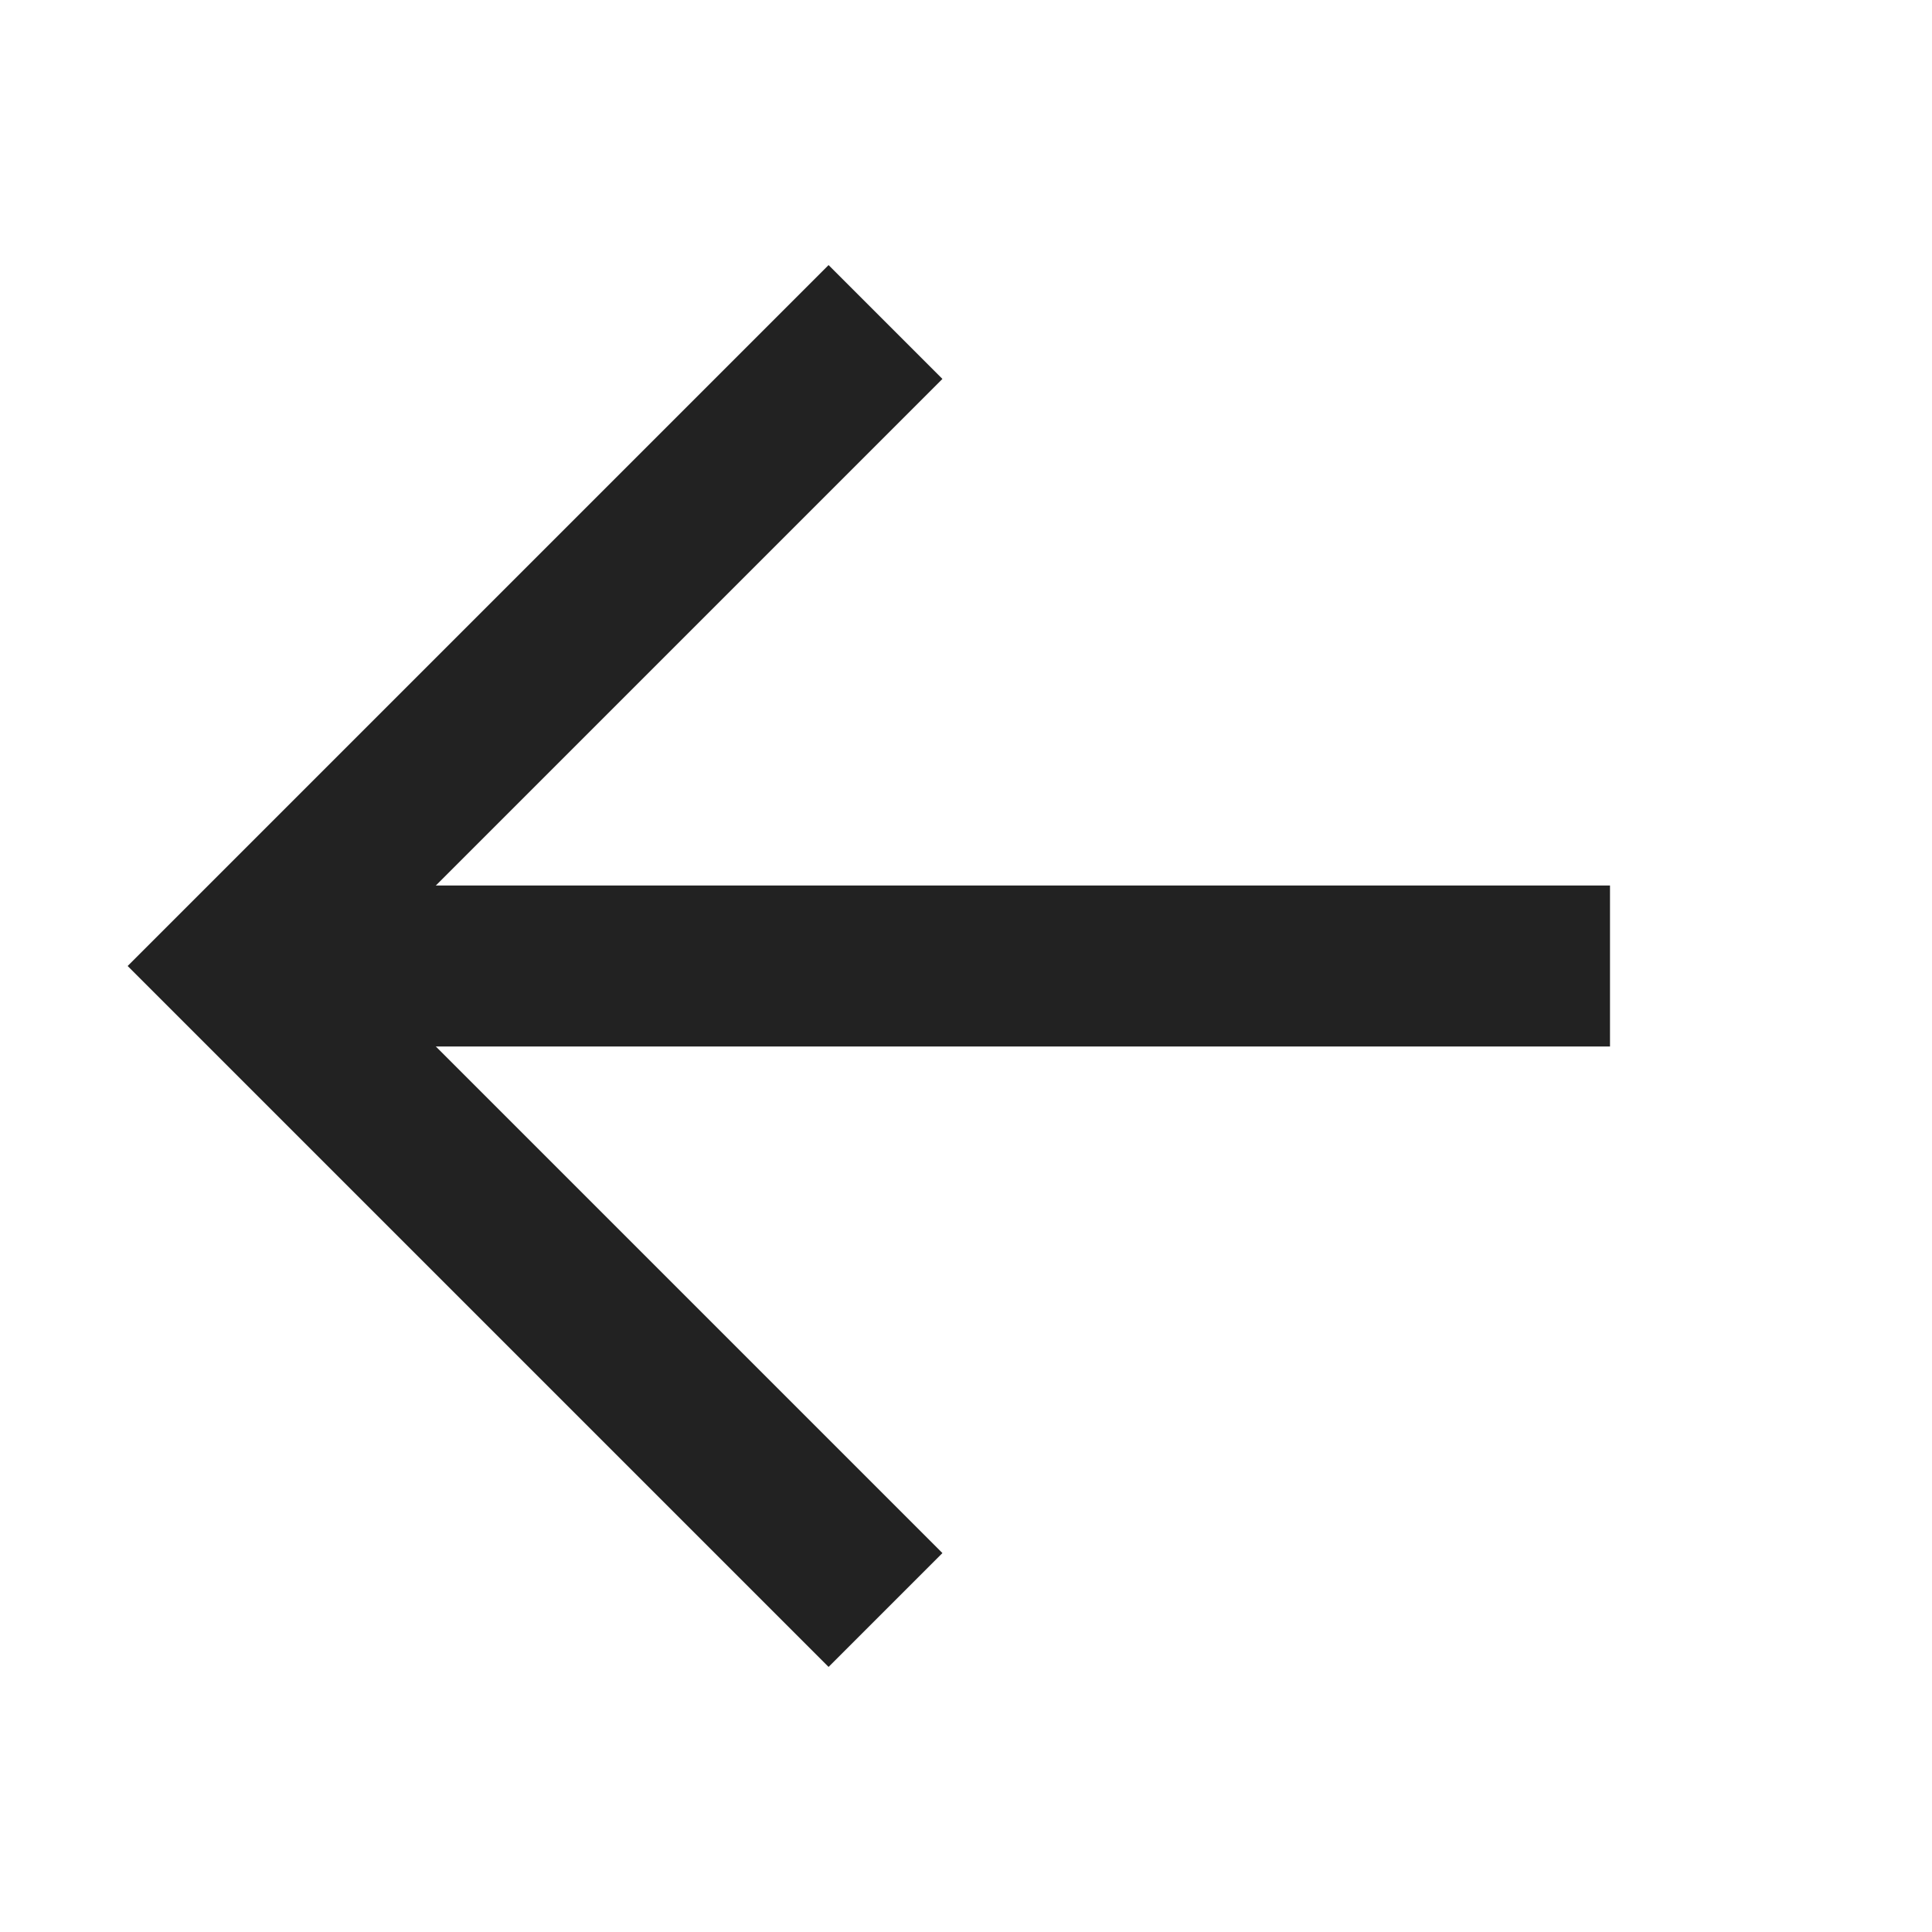
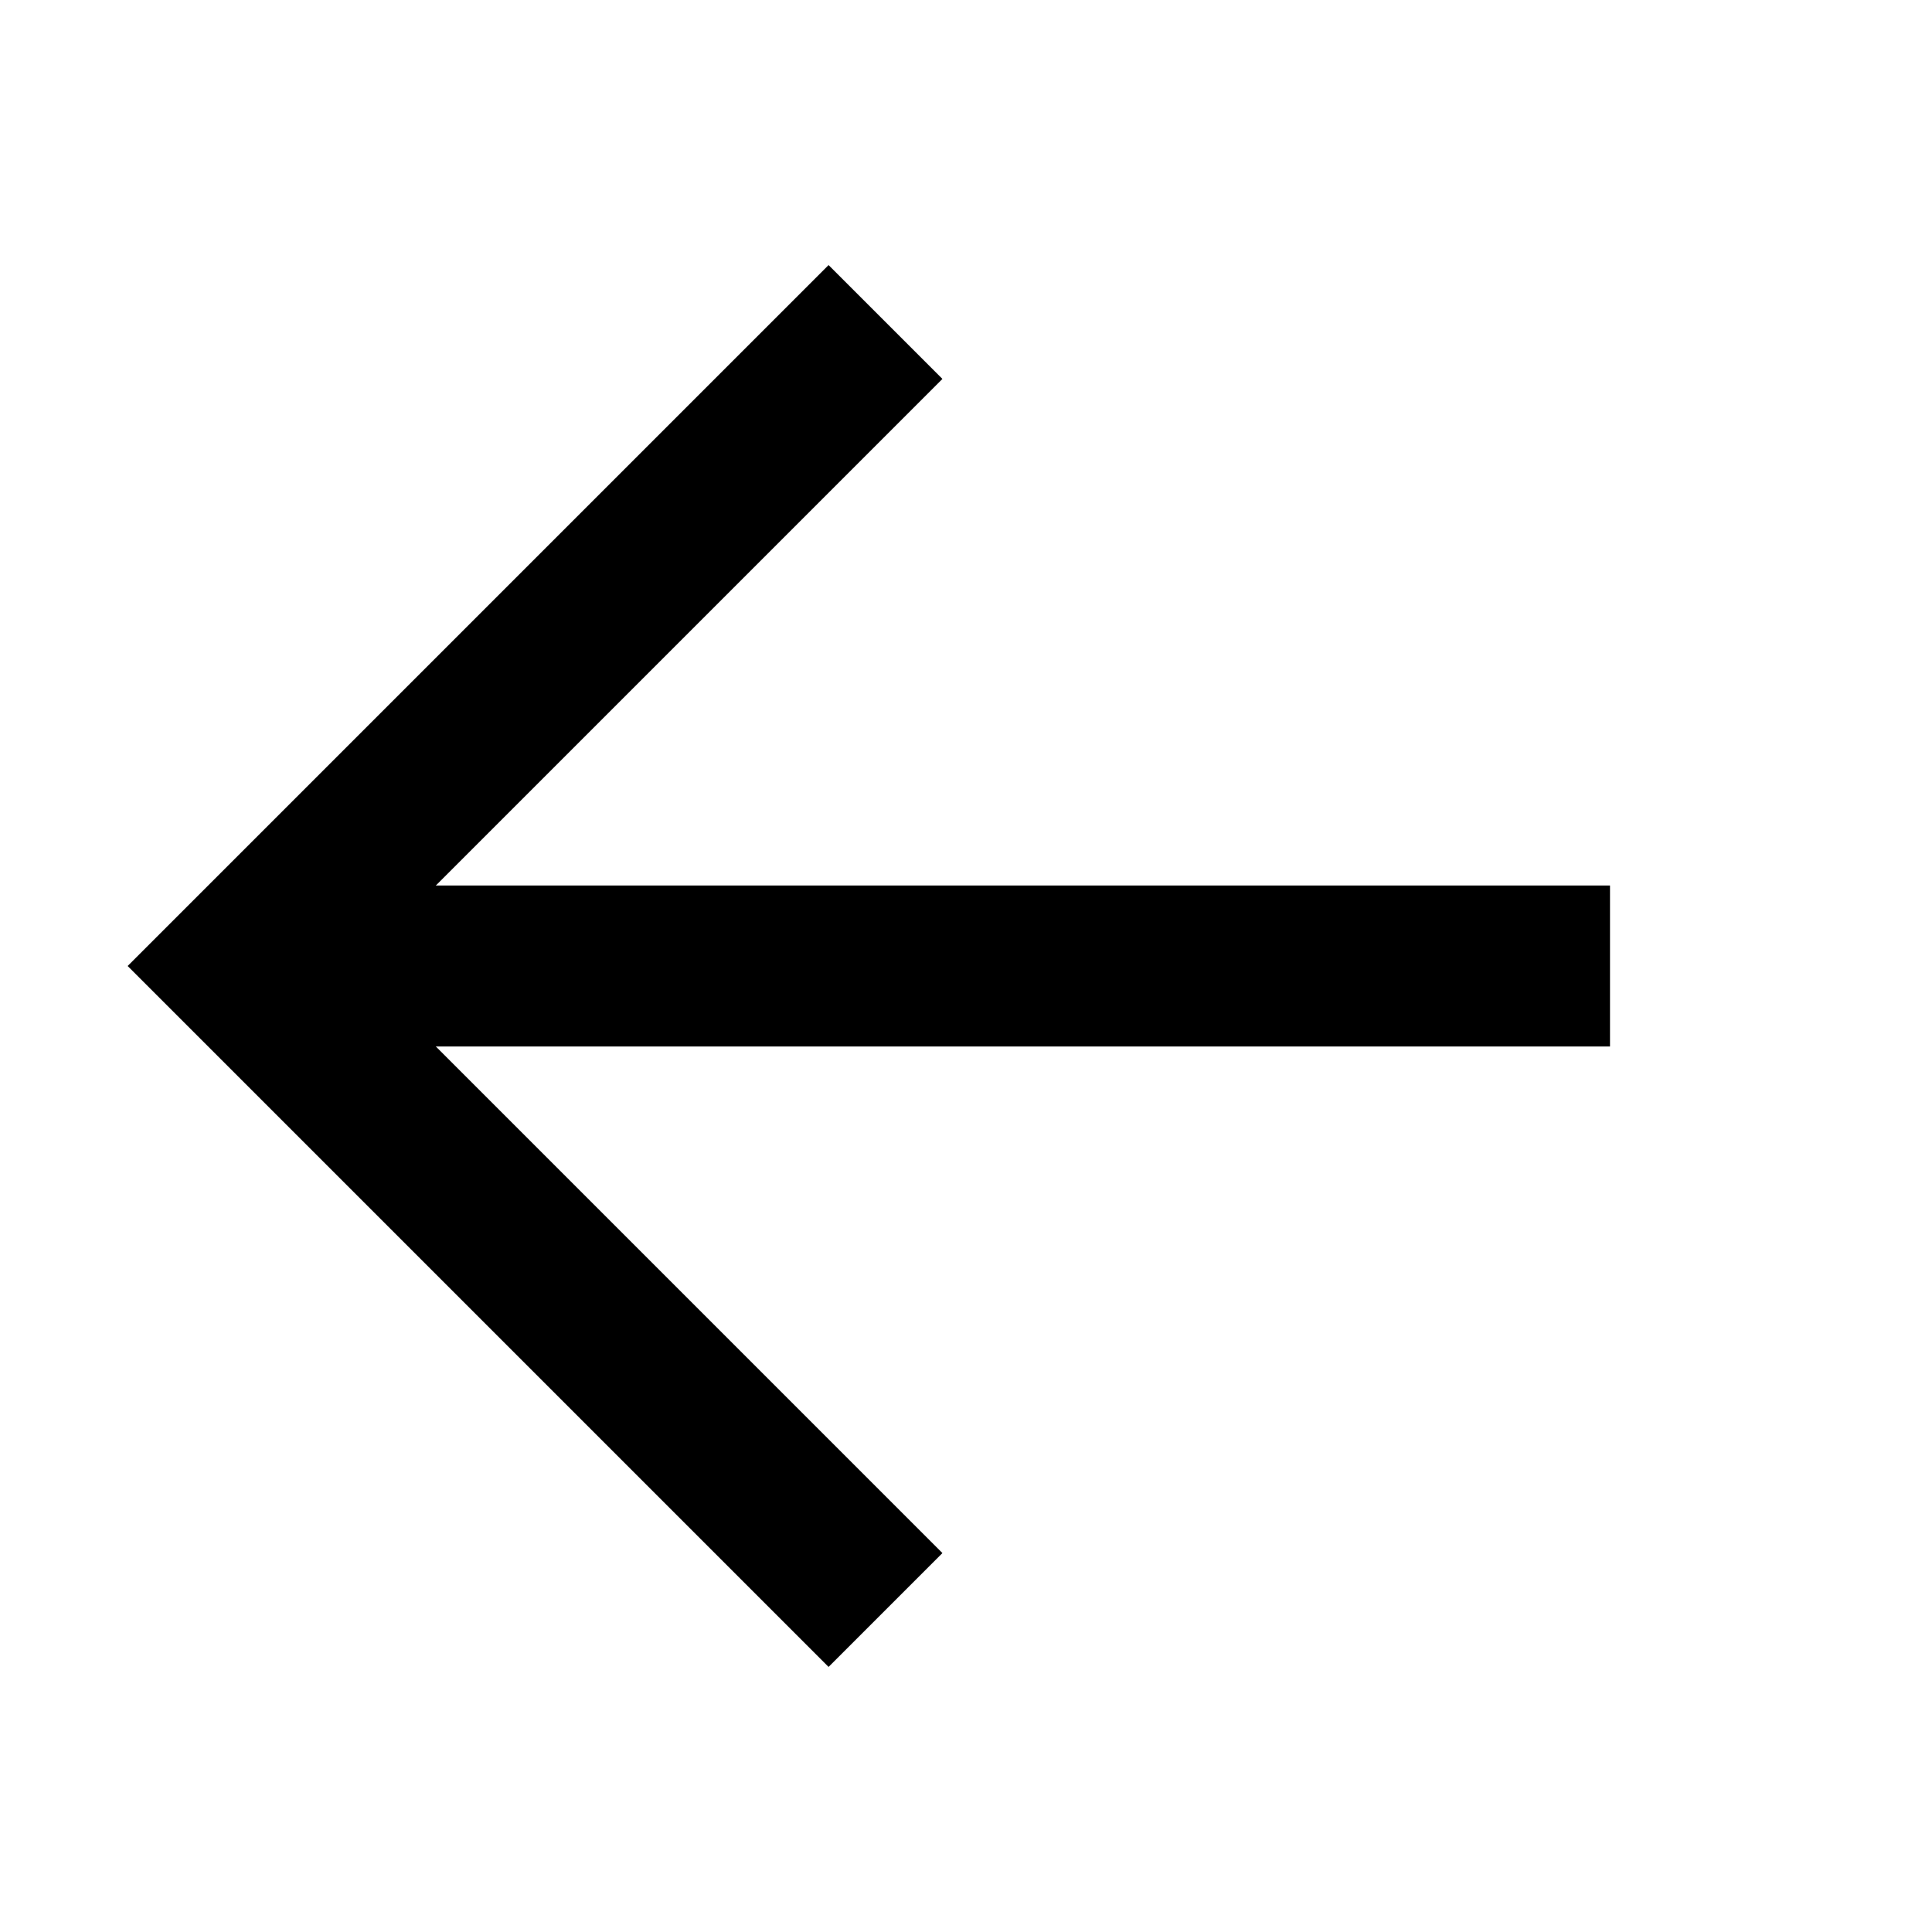
<svg xmlns="http://www.w3.org/2000/svg" width="24" height="24" viewBox="0 0 24 24" fill="none">
-   <path d="M11 4L3 12L11 20" stroke="#222222" stroke-width="2" />
-   <path d="M20 13L4 13L4 11L20 11L20 13Z" fill="#222222" />
+   <path d="M11 4L3 12L11 20" stroke="currentColor" stroke-width="2" />
+   <path d="M20 13L4 13L4 11L20 11L20 13Z" fill="currentColor" />
</svg>
